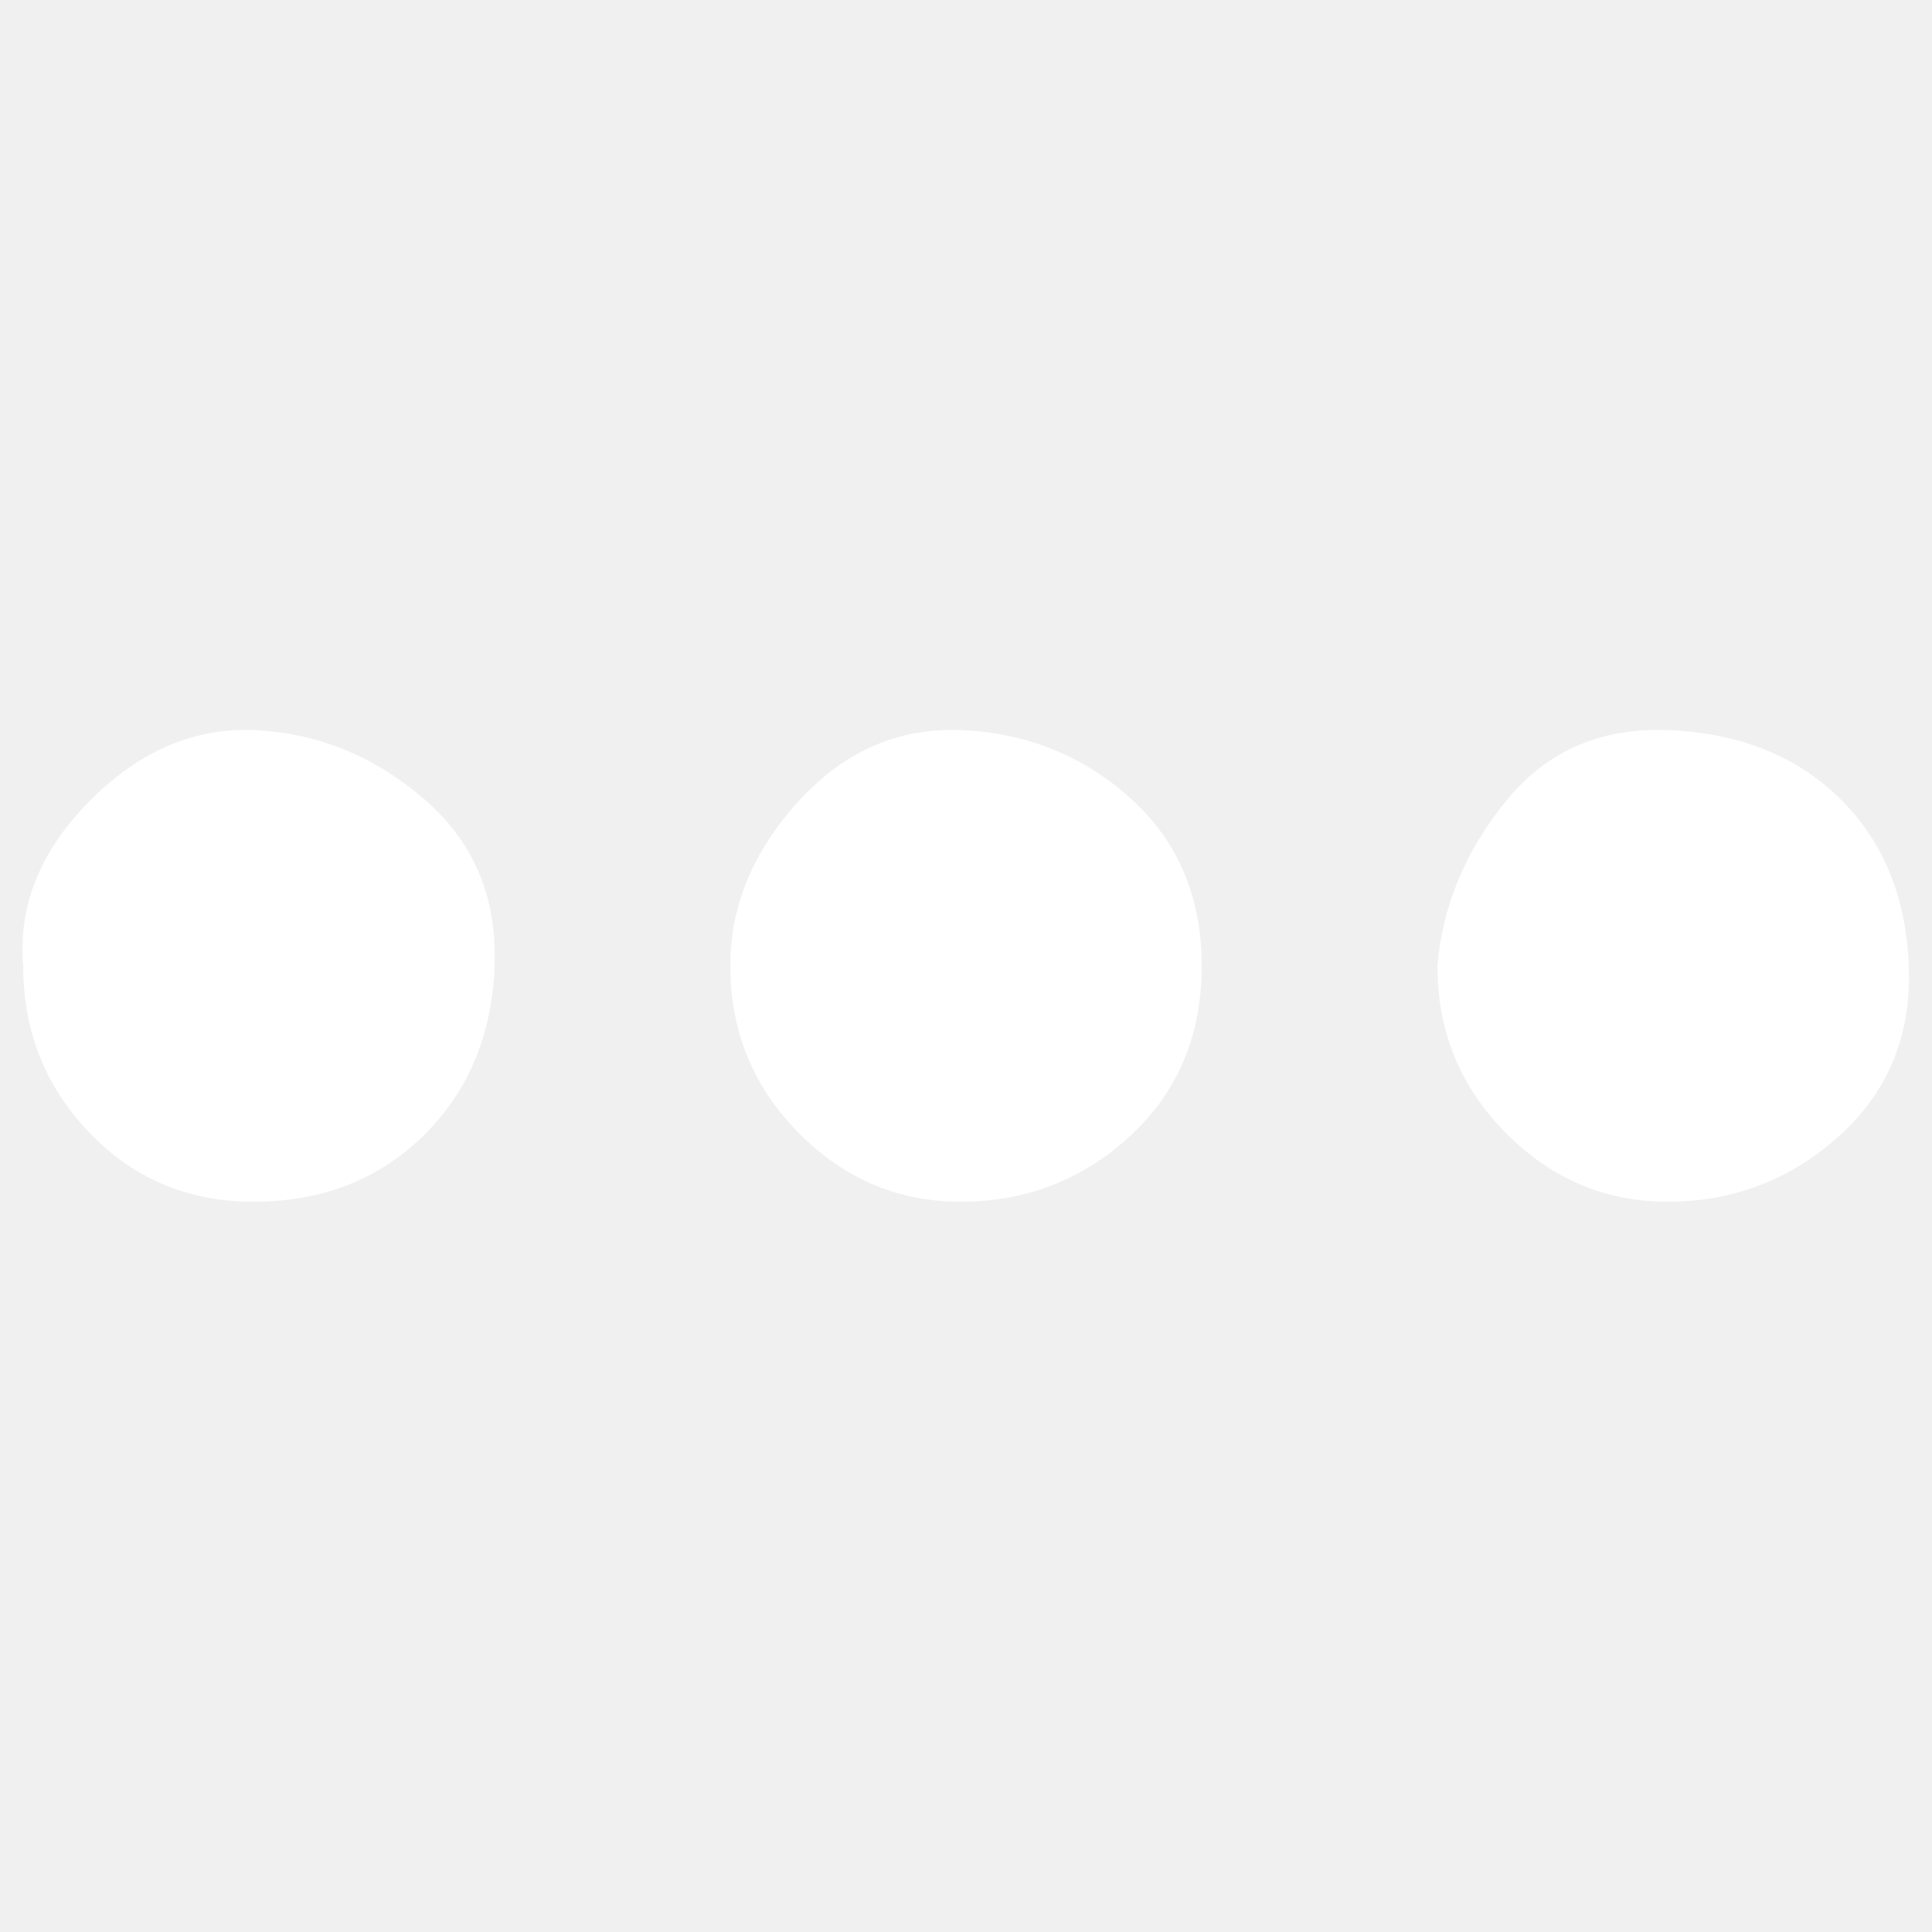
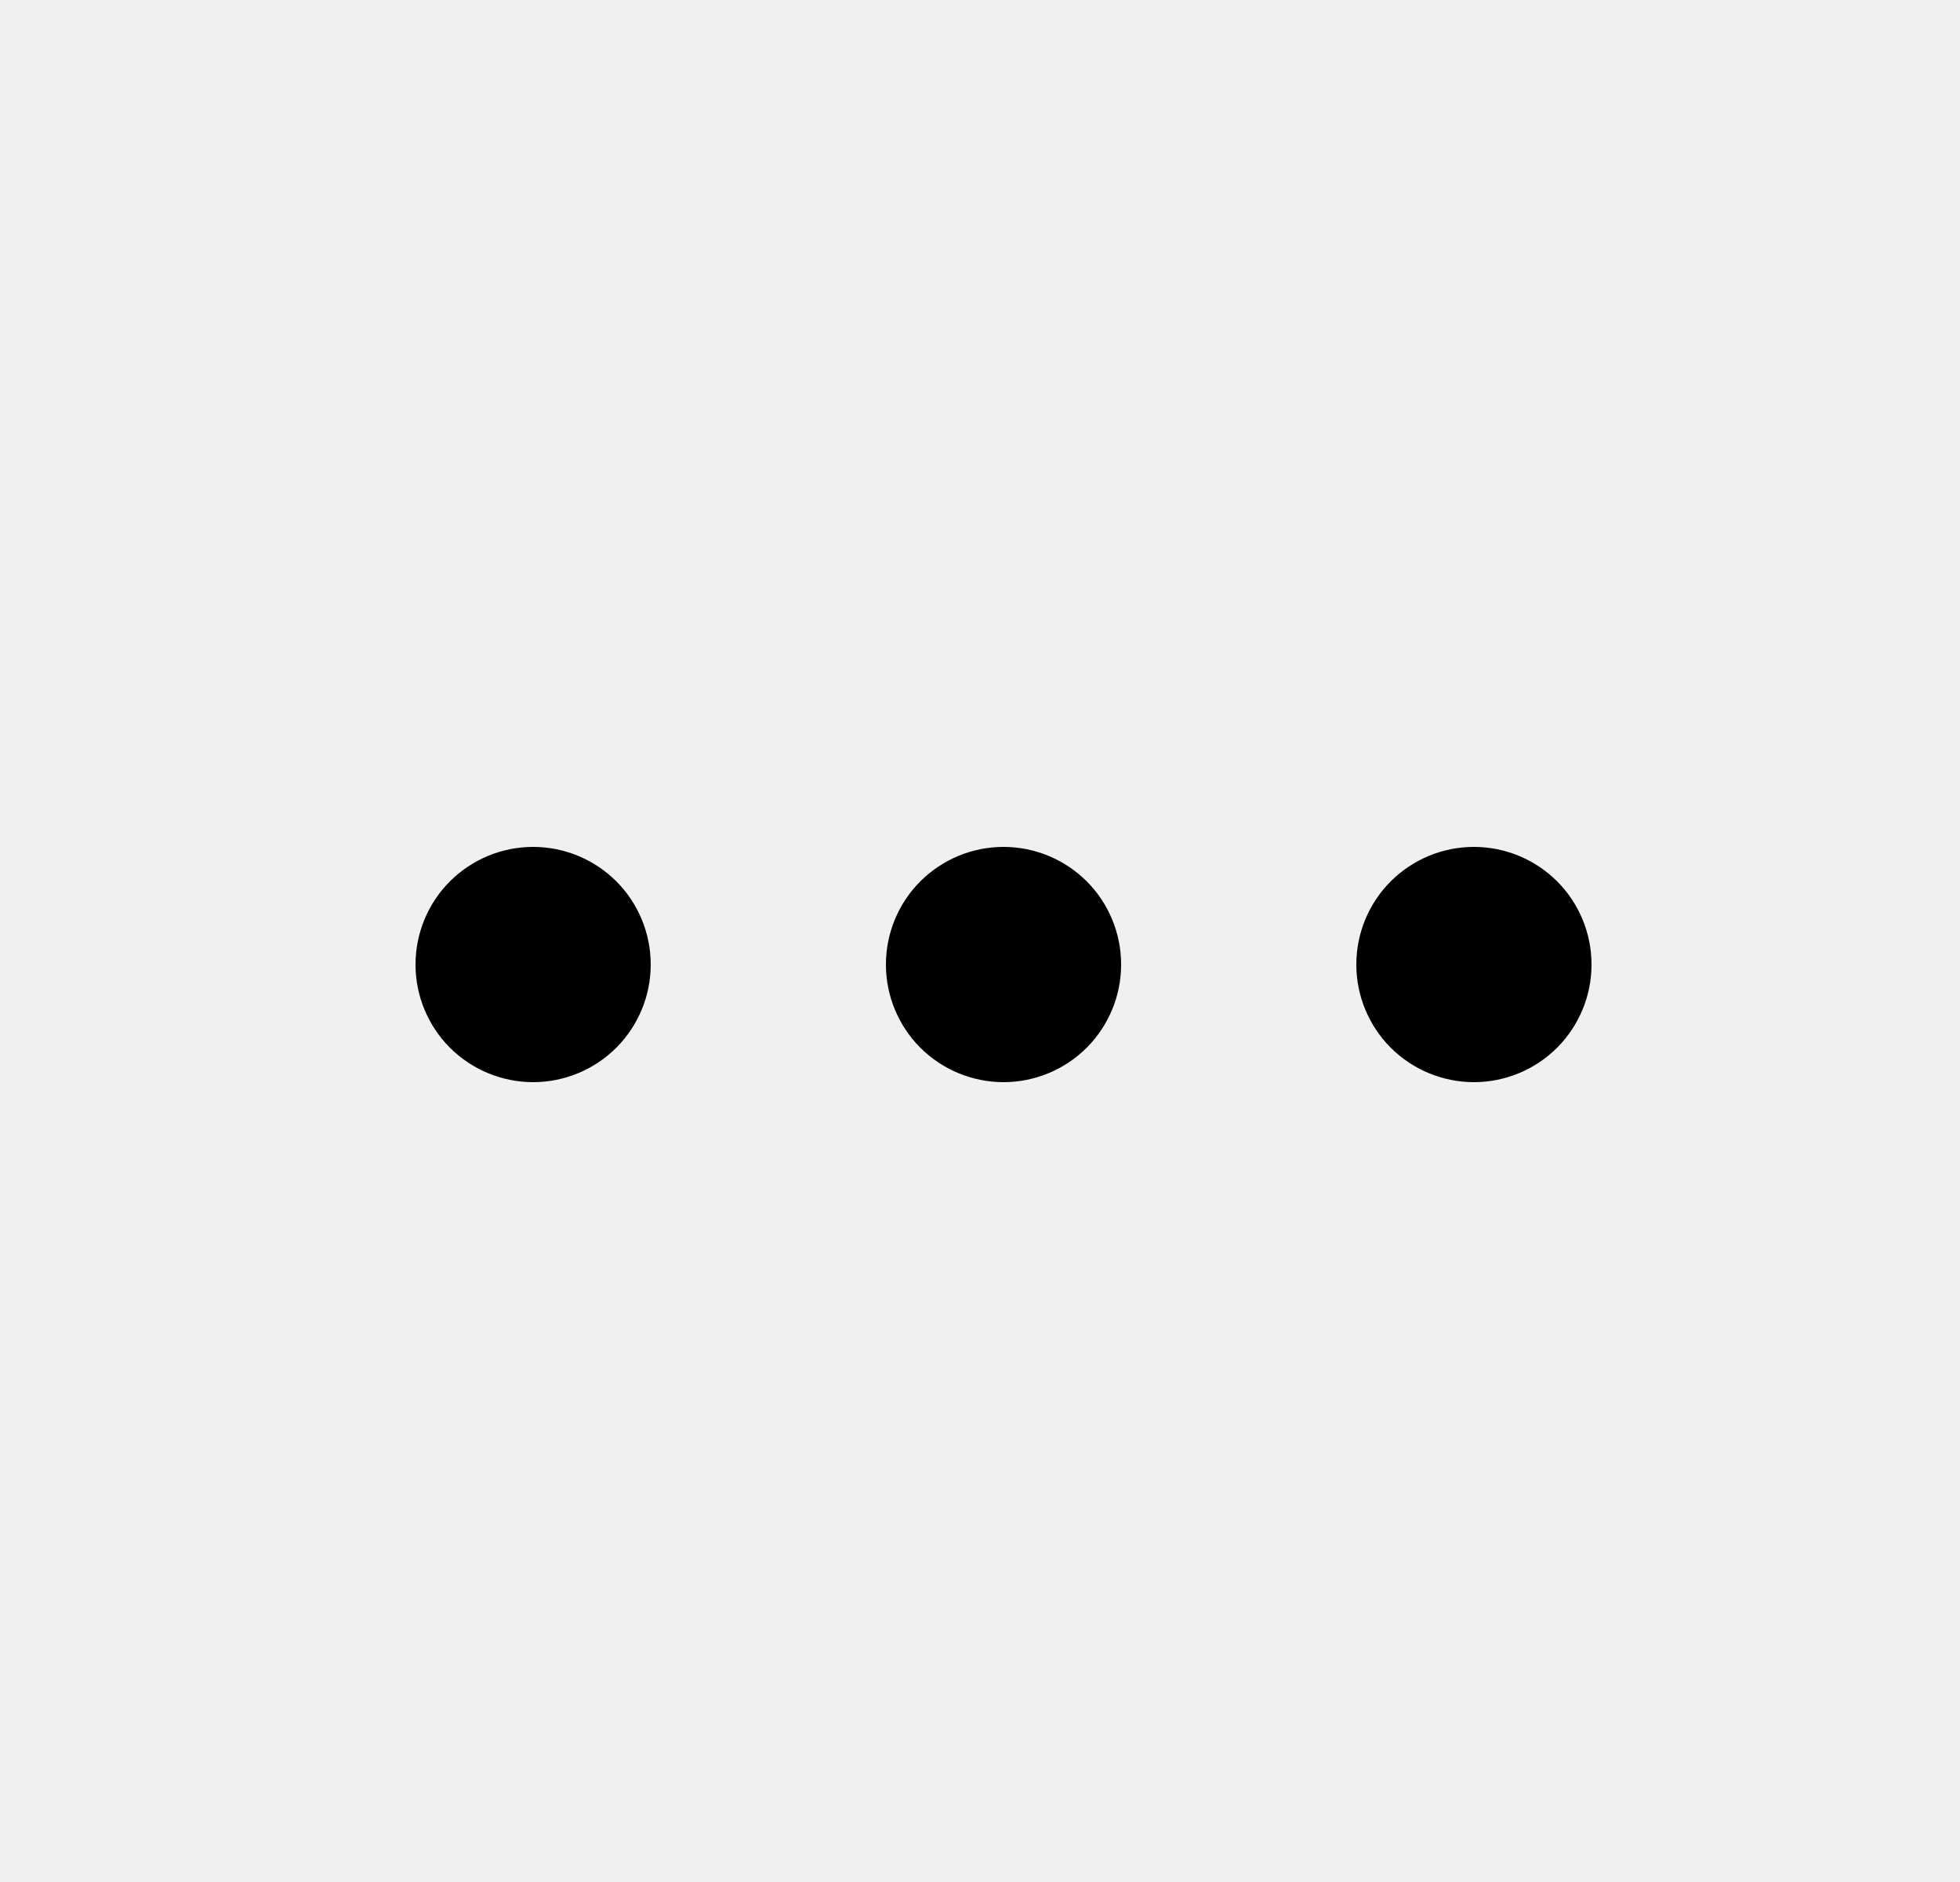
- <svg xmlns="http://www.w3.org/2000/svg" fill="#ffffff" width="800px" height="800px" viewBox="0 0 32 32" version="1.1">
-   <path d="M0.384 16q0 1.632 1.12 2.784t2.784 1.12 2.752-1.12 1.152-2.784-1.152-2.752-2.752-1.152-2.784 1.152-1.12 2.752zM12.096 16q0 1.632 1.152 2.784t2.752 1.12 2.752-1.12 1.152-2.784-1.152-2.752-2.752-1.152-2.752 1.152-1.152 2.752zM23.808 16q0 1.632 1.152 2.784t2.752 1.12 2.784-1.12 1.12-2.784-1.12-2.752-2.784-1.152-2.752 1.152-1.152 2.752z" />
+ <svg xmlns="http://www.w3.org/2000/svg" width="25" height="24" viewBox="0 0 25 24" fill="none">
+   <path d="M17.3 12.3C17.3 11.902 17.458 11.52 17.739 11.239C18.021 10.958 18.402 10.8 18.8 10.8C19.198 10.8 19.579 10.958 19.861 11.239C20.142 11.52 20.3 11.902 20.3 12.3C20.3 12.698 20.142 13.079 19.861 13.361C19.579 13.642 19.198 13.8 18.8 13.8C18.402 13.8 18.021 13.642 17.739 13.361C17.458 13.079 17.3 12.698 17.3 12.3ZM11.3 12.3C11.3 11.902 11.458 11.52 11.739 11.239C12.021 10.958 12.402 10.8 12.8 10.8C13.198 10.8 13.579 10.958 13.861 11.239C14.142 11.52 14.3 11.902 14.3 12.3C14.3 12.698 14.142 13.079 13.861 13.361C13.579 13.642 13.198 13.8 12.8 13.8C12.402 13.8 12.021 13.642 11.739 13.361C11.458 13.079 11.3 12.698 11.3 12.3ZM5.3 12.3C5.3 11.902 5.458 11.52 5.739 11.239C6.021 10.958 6.402 10.8 6.8 10.8C7.198 10.8 7.579 10.958 7.861 11.239C8.142 11.52 8.3 11.902 8.3 12.3C8.3 12.698 8.142 13.079 7.861 13.361C7.579 13.642 7.198 13.8 6.8 13.8C6.402 13.8 6.021 13.642 5.739 13.361C5.458 13.079 5.3 12.698 5.3 12.3Z" fill="black" />
</svg>
